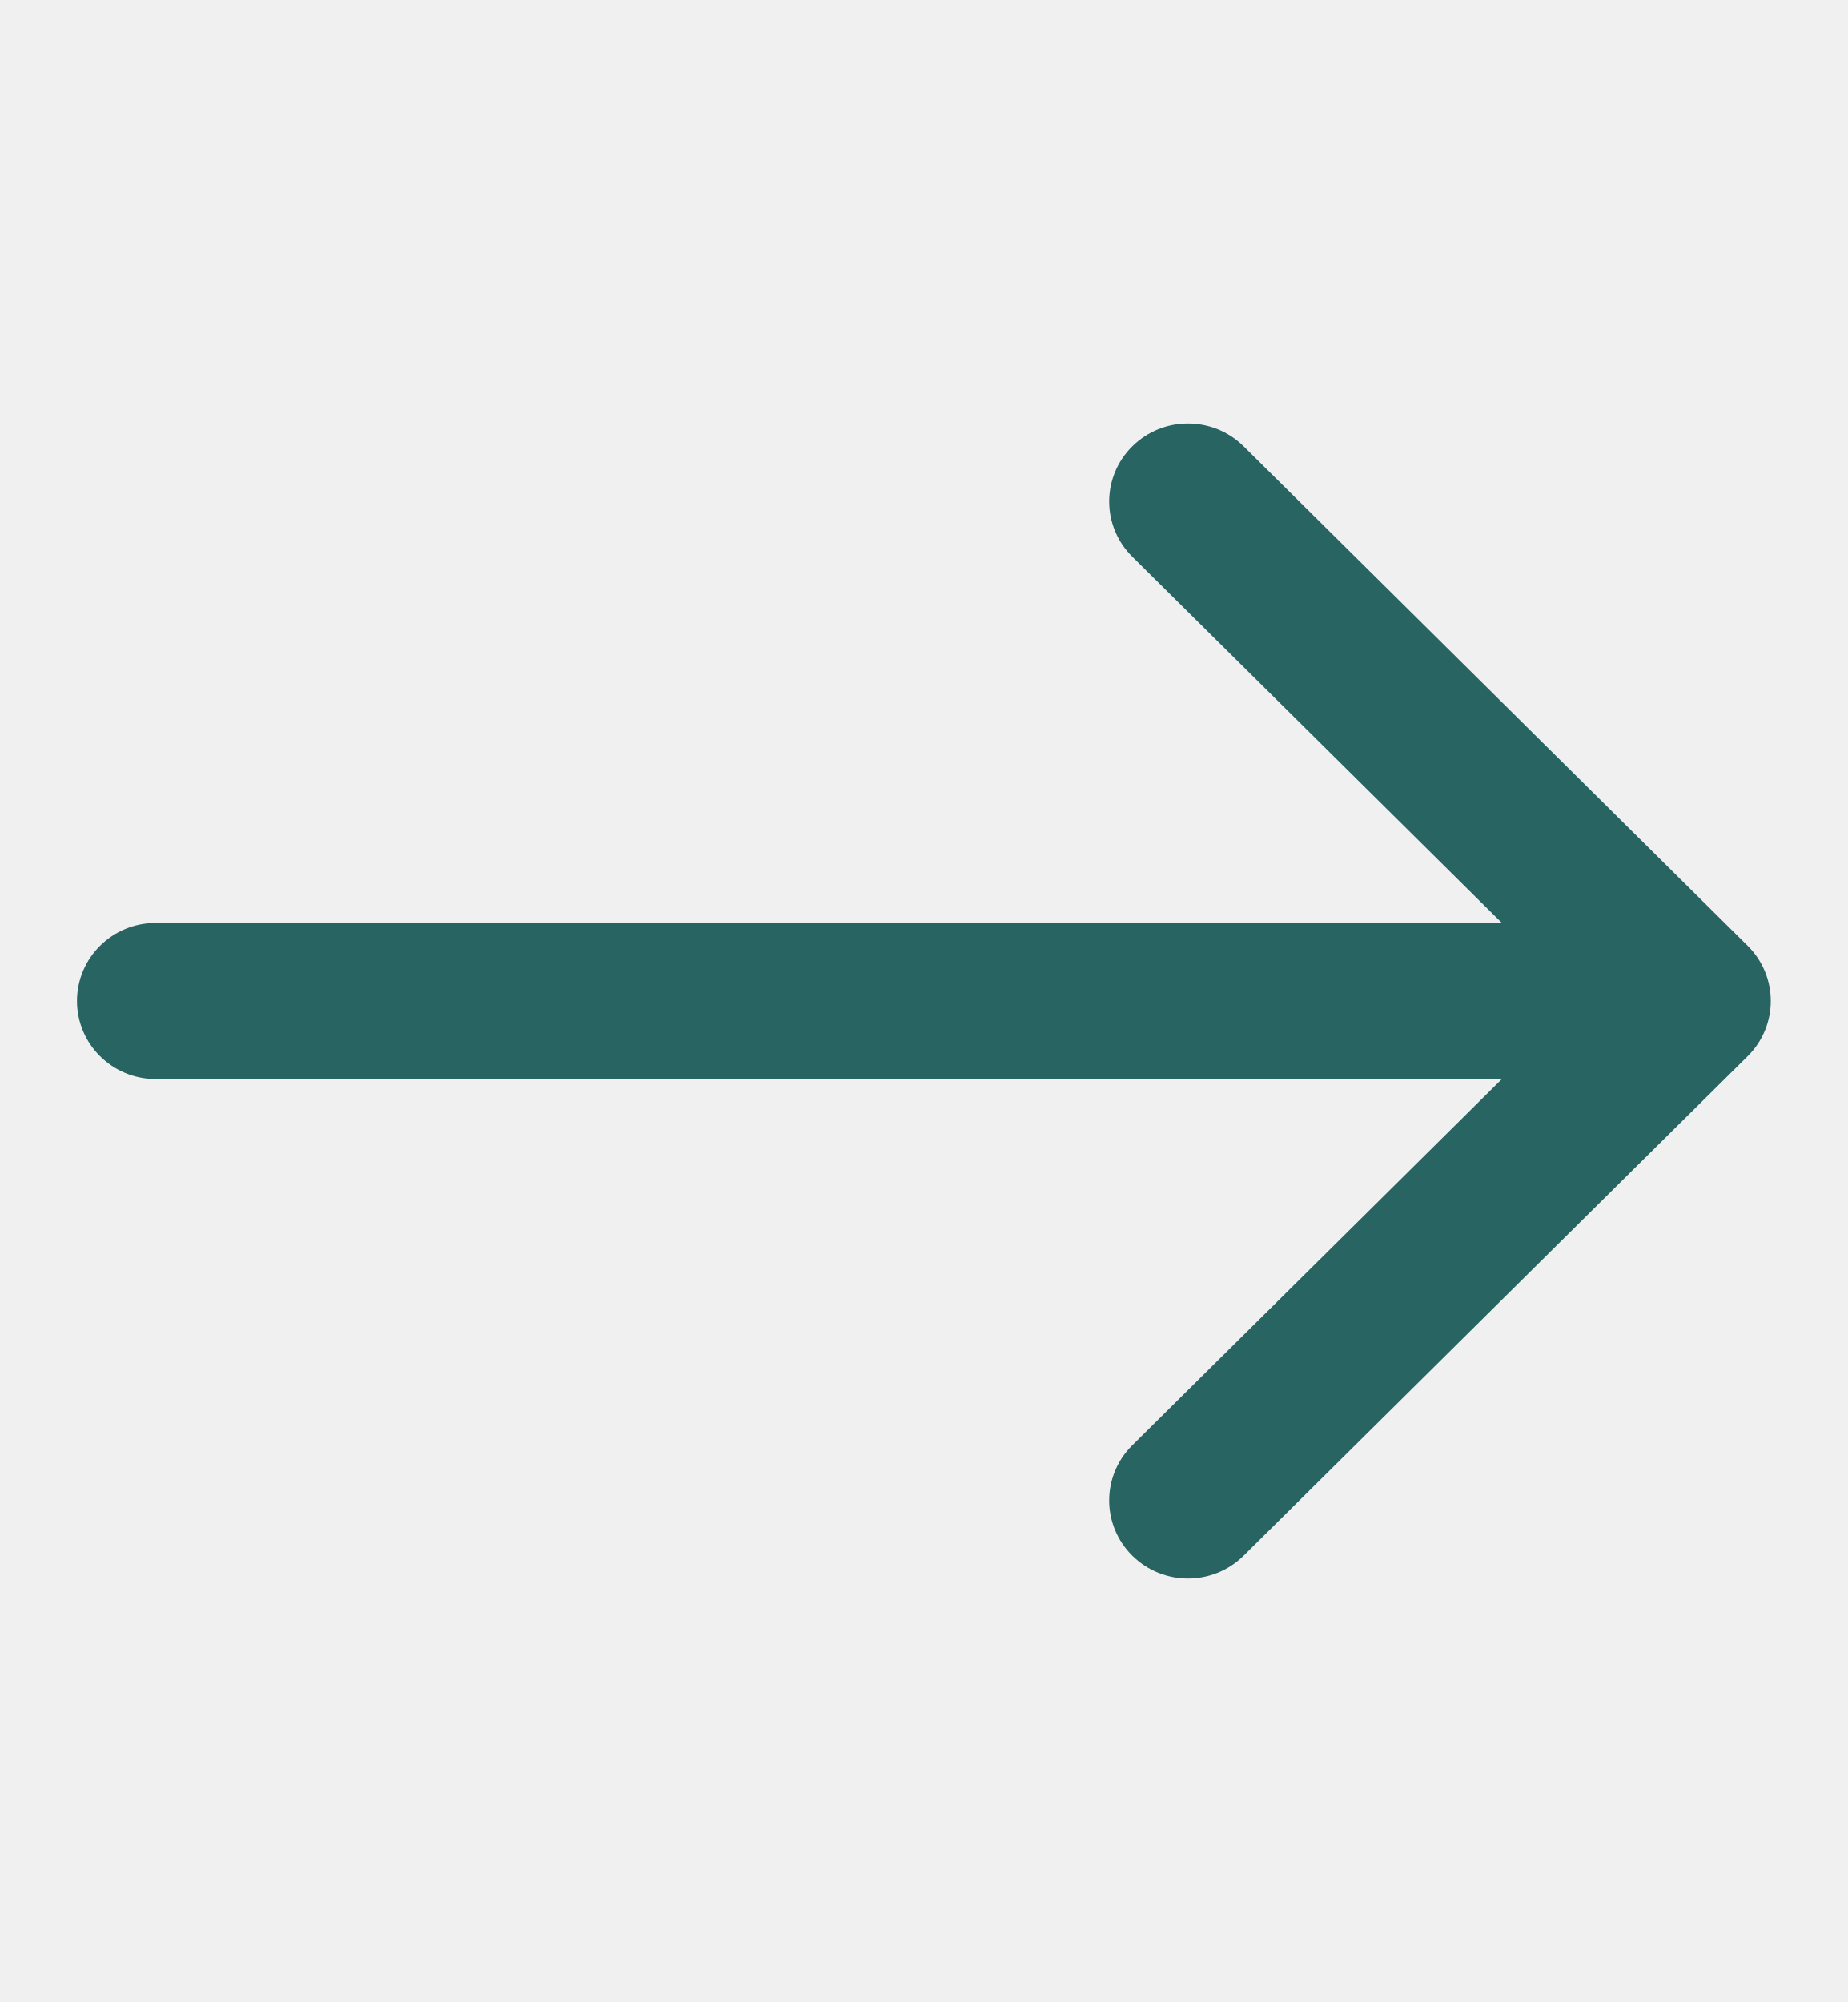
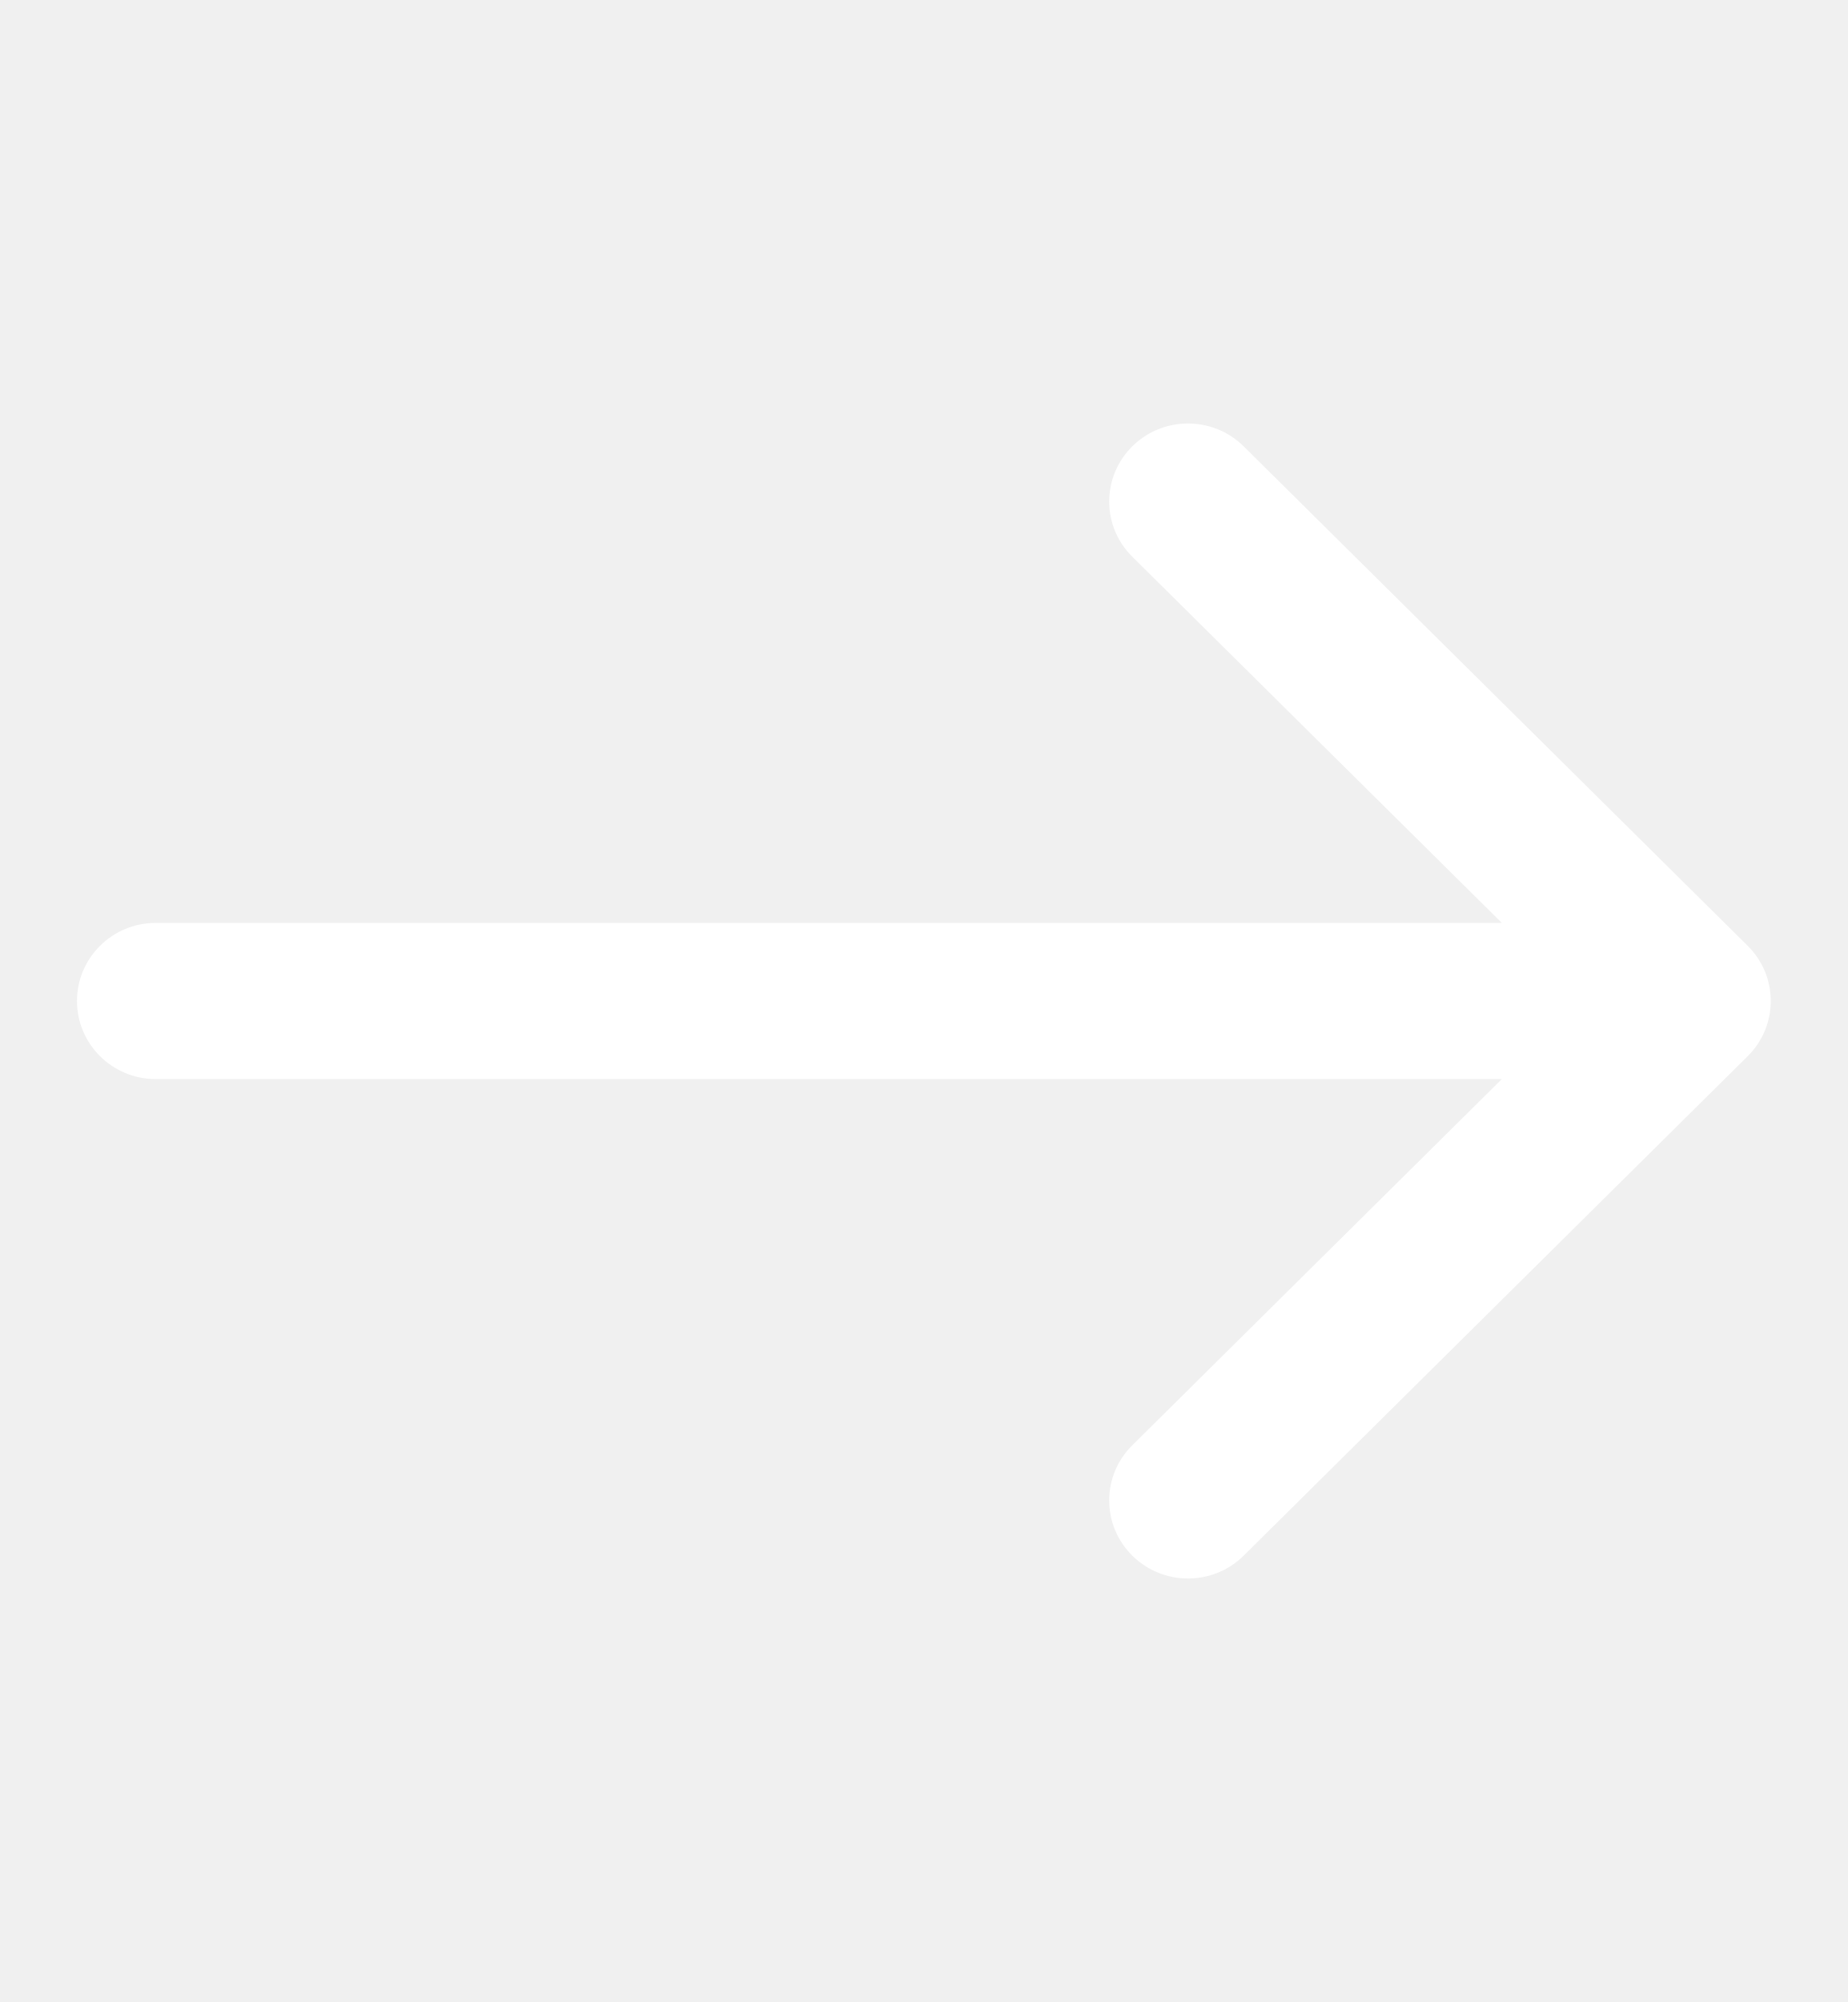
<svg xmlns="http://www.w3.org/2000/svg" width="24" height="26" viewBox="0 0 24 26" fill="none">
-   <path d="M22.7 12.283L16.154 5.797C15.754 5.401 15.106 5.401 14.707 5.797C14.307 6.193 14.307 6.834 14.707 7.23L19.507 11.986H2.023C1.458 11.986 1 12.44 1 13C1 13.56 1.458 14.014 2.023 14.014H19.507L14.707 18.77C14.307 19.166 14.307 19.807 14.707 20.203C14.907 20.401 15.169 20.5 15.43 20.5C15.692 20.5 15.954 20.401 16.154 20.203L22.7 13.717C23.1 13.321 23.1 12.679 22.7 12.283Z" fill="#286562" />
+   <path d="M22.7 12.283L16.154 5.797C15.754 5.401 15.106 5.401 14.707 5.797C14.307 6.193 14.307 6.834 14.707 7.23L19.507 11.986H2.023C1.458 11.986 1 12.44 1 13C1 13.56 1.458 14.014 2.023 14.014H19.507L14.707 18.77C14.307 19.166 14.307 19.807 14.707 20.203C14.907 20.401 15.169 20.5 15.43 20.5C15.692 20.5 15.954 20.401 16.154 20.203L22.7 13.717C23.1 13.321 23.1 12.679 22.7 12.283Z" fill="#fff" />
</svg>
